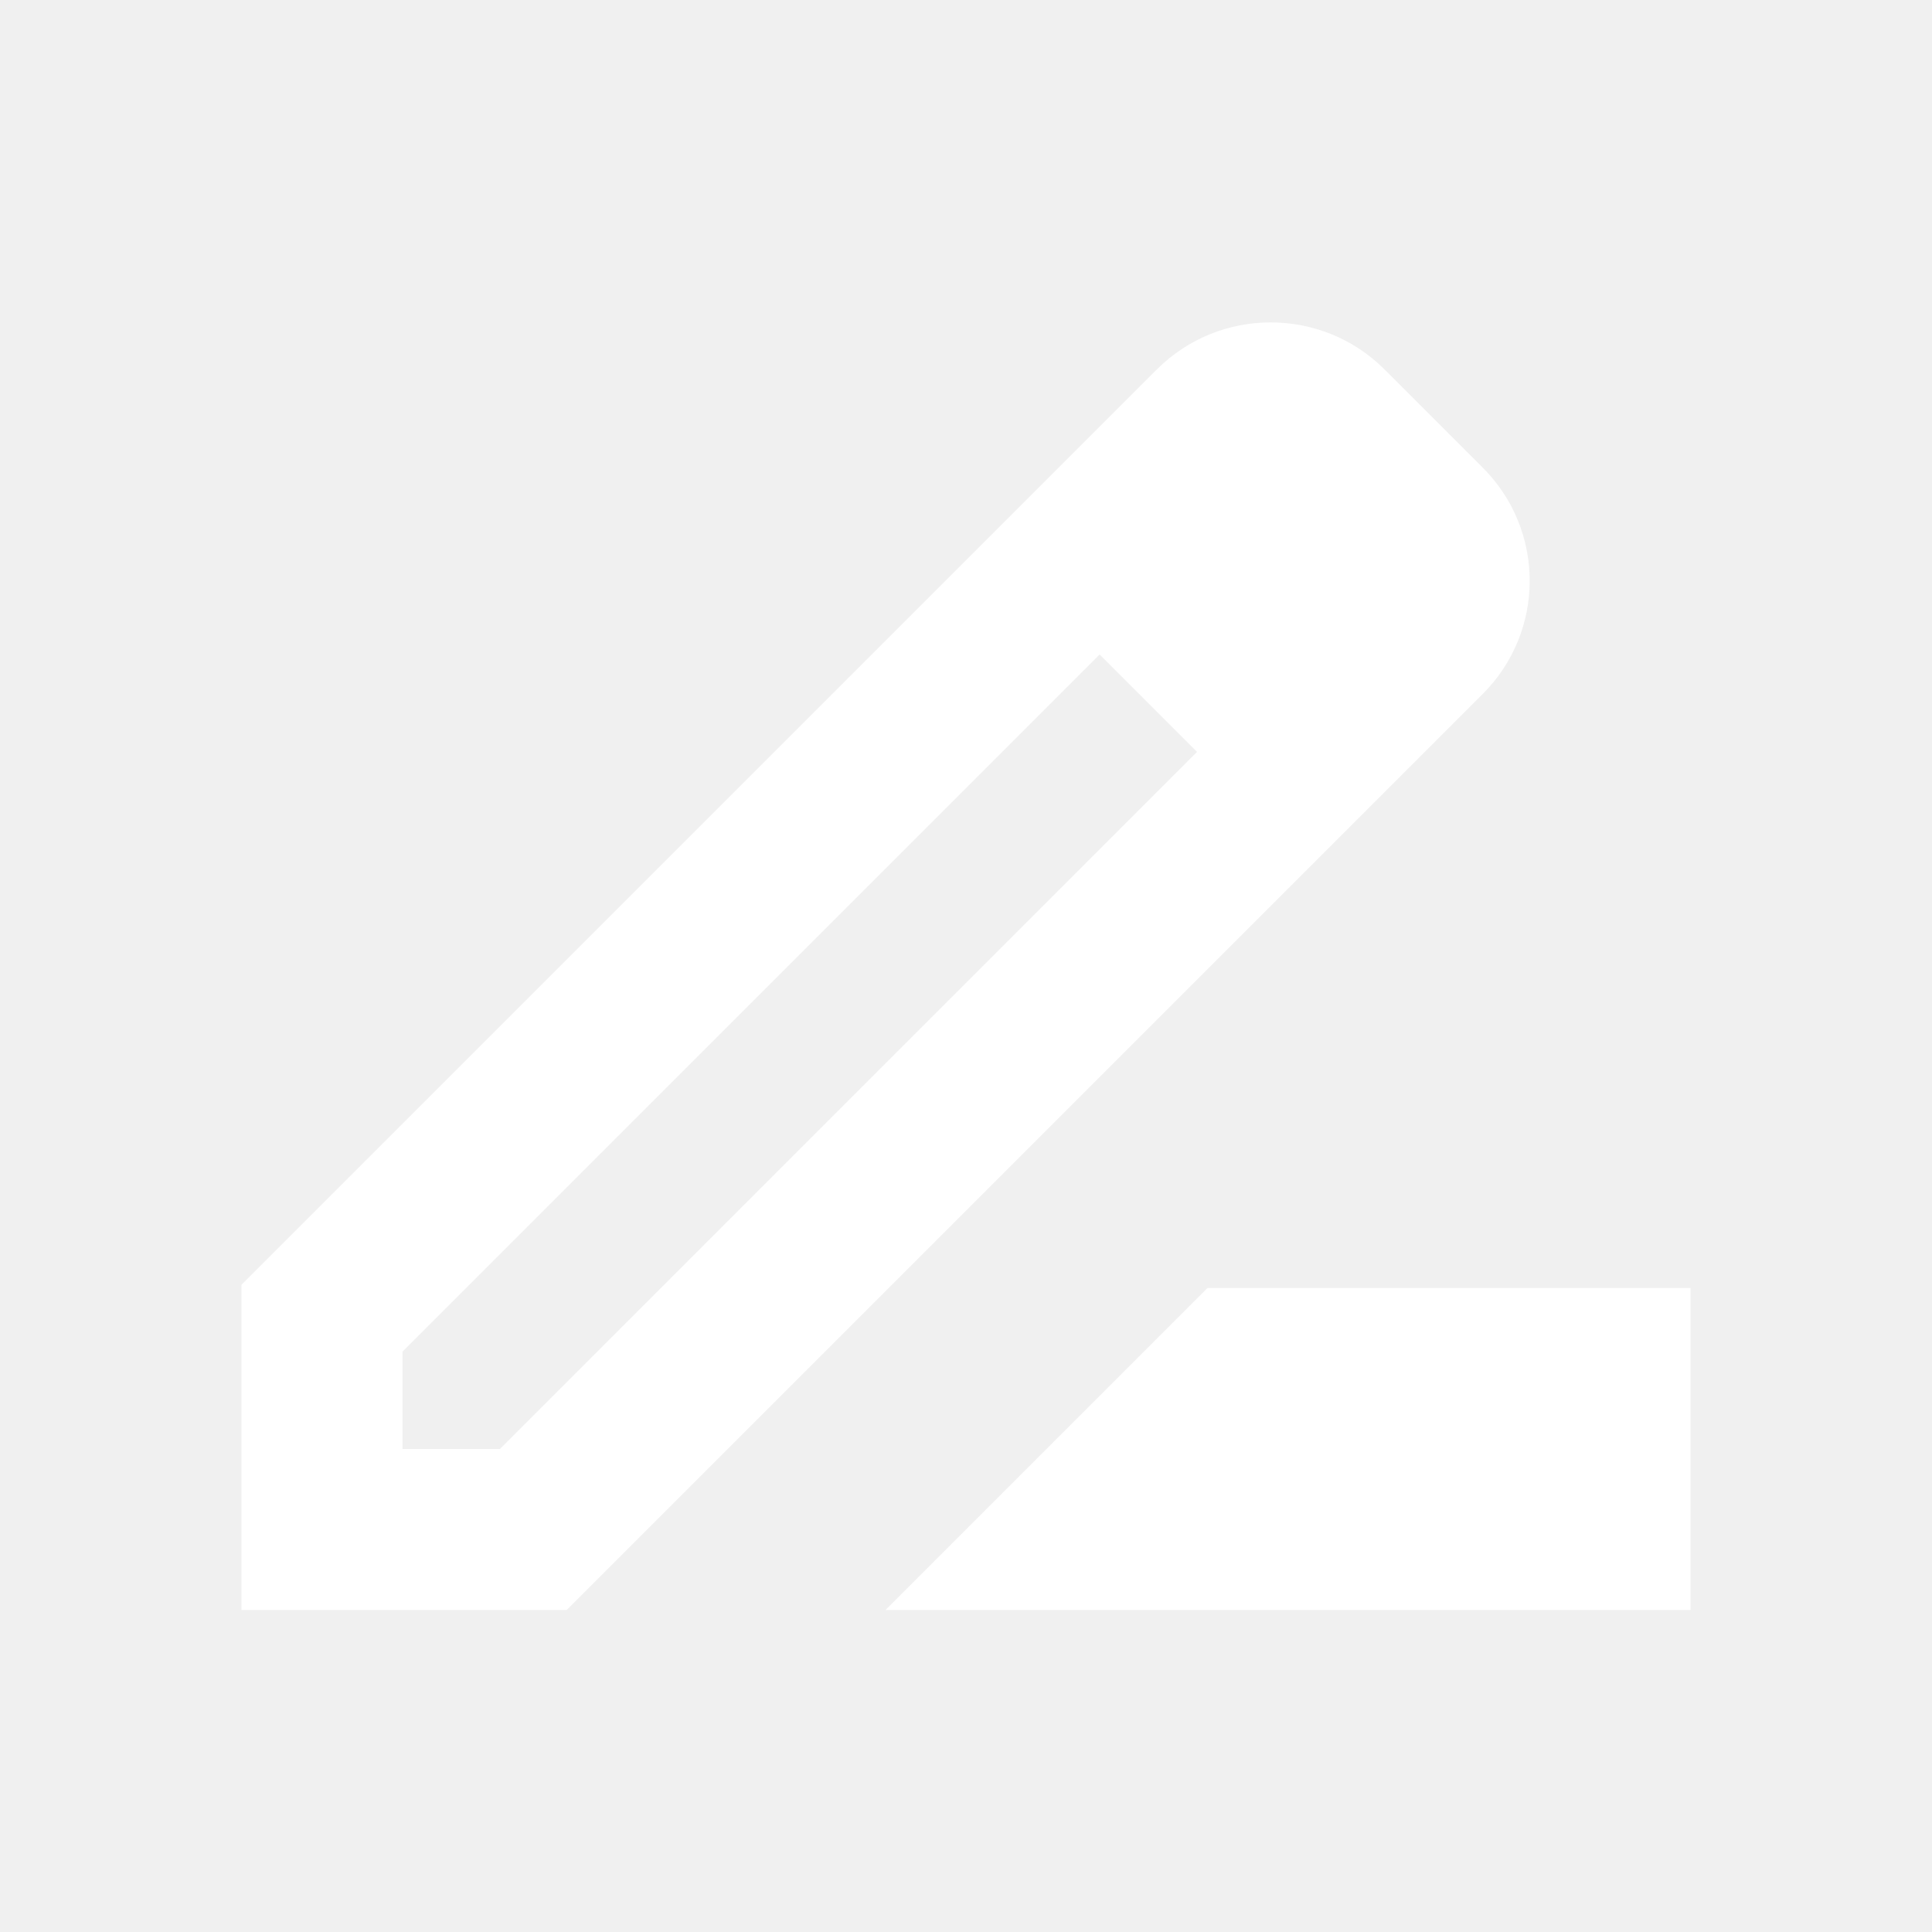
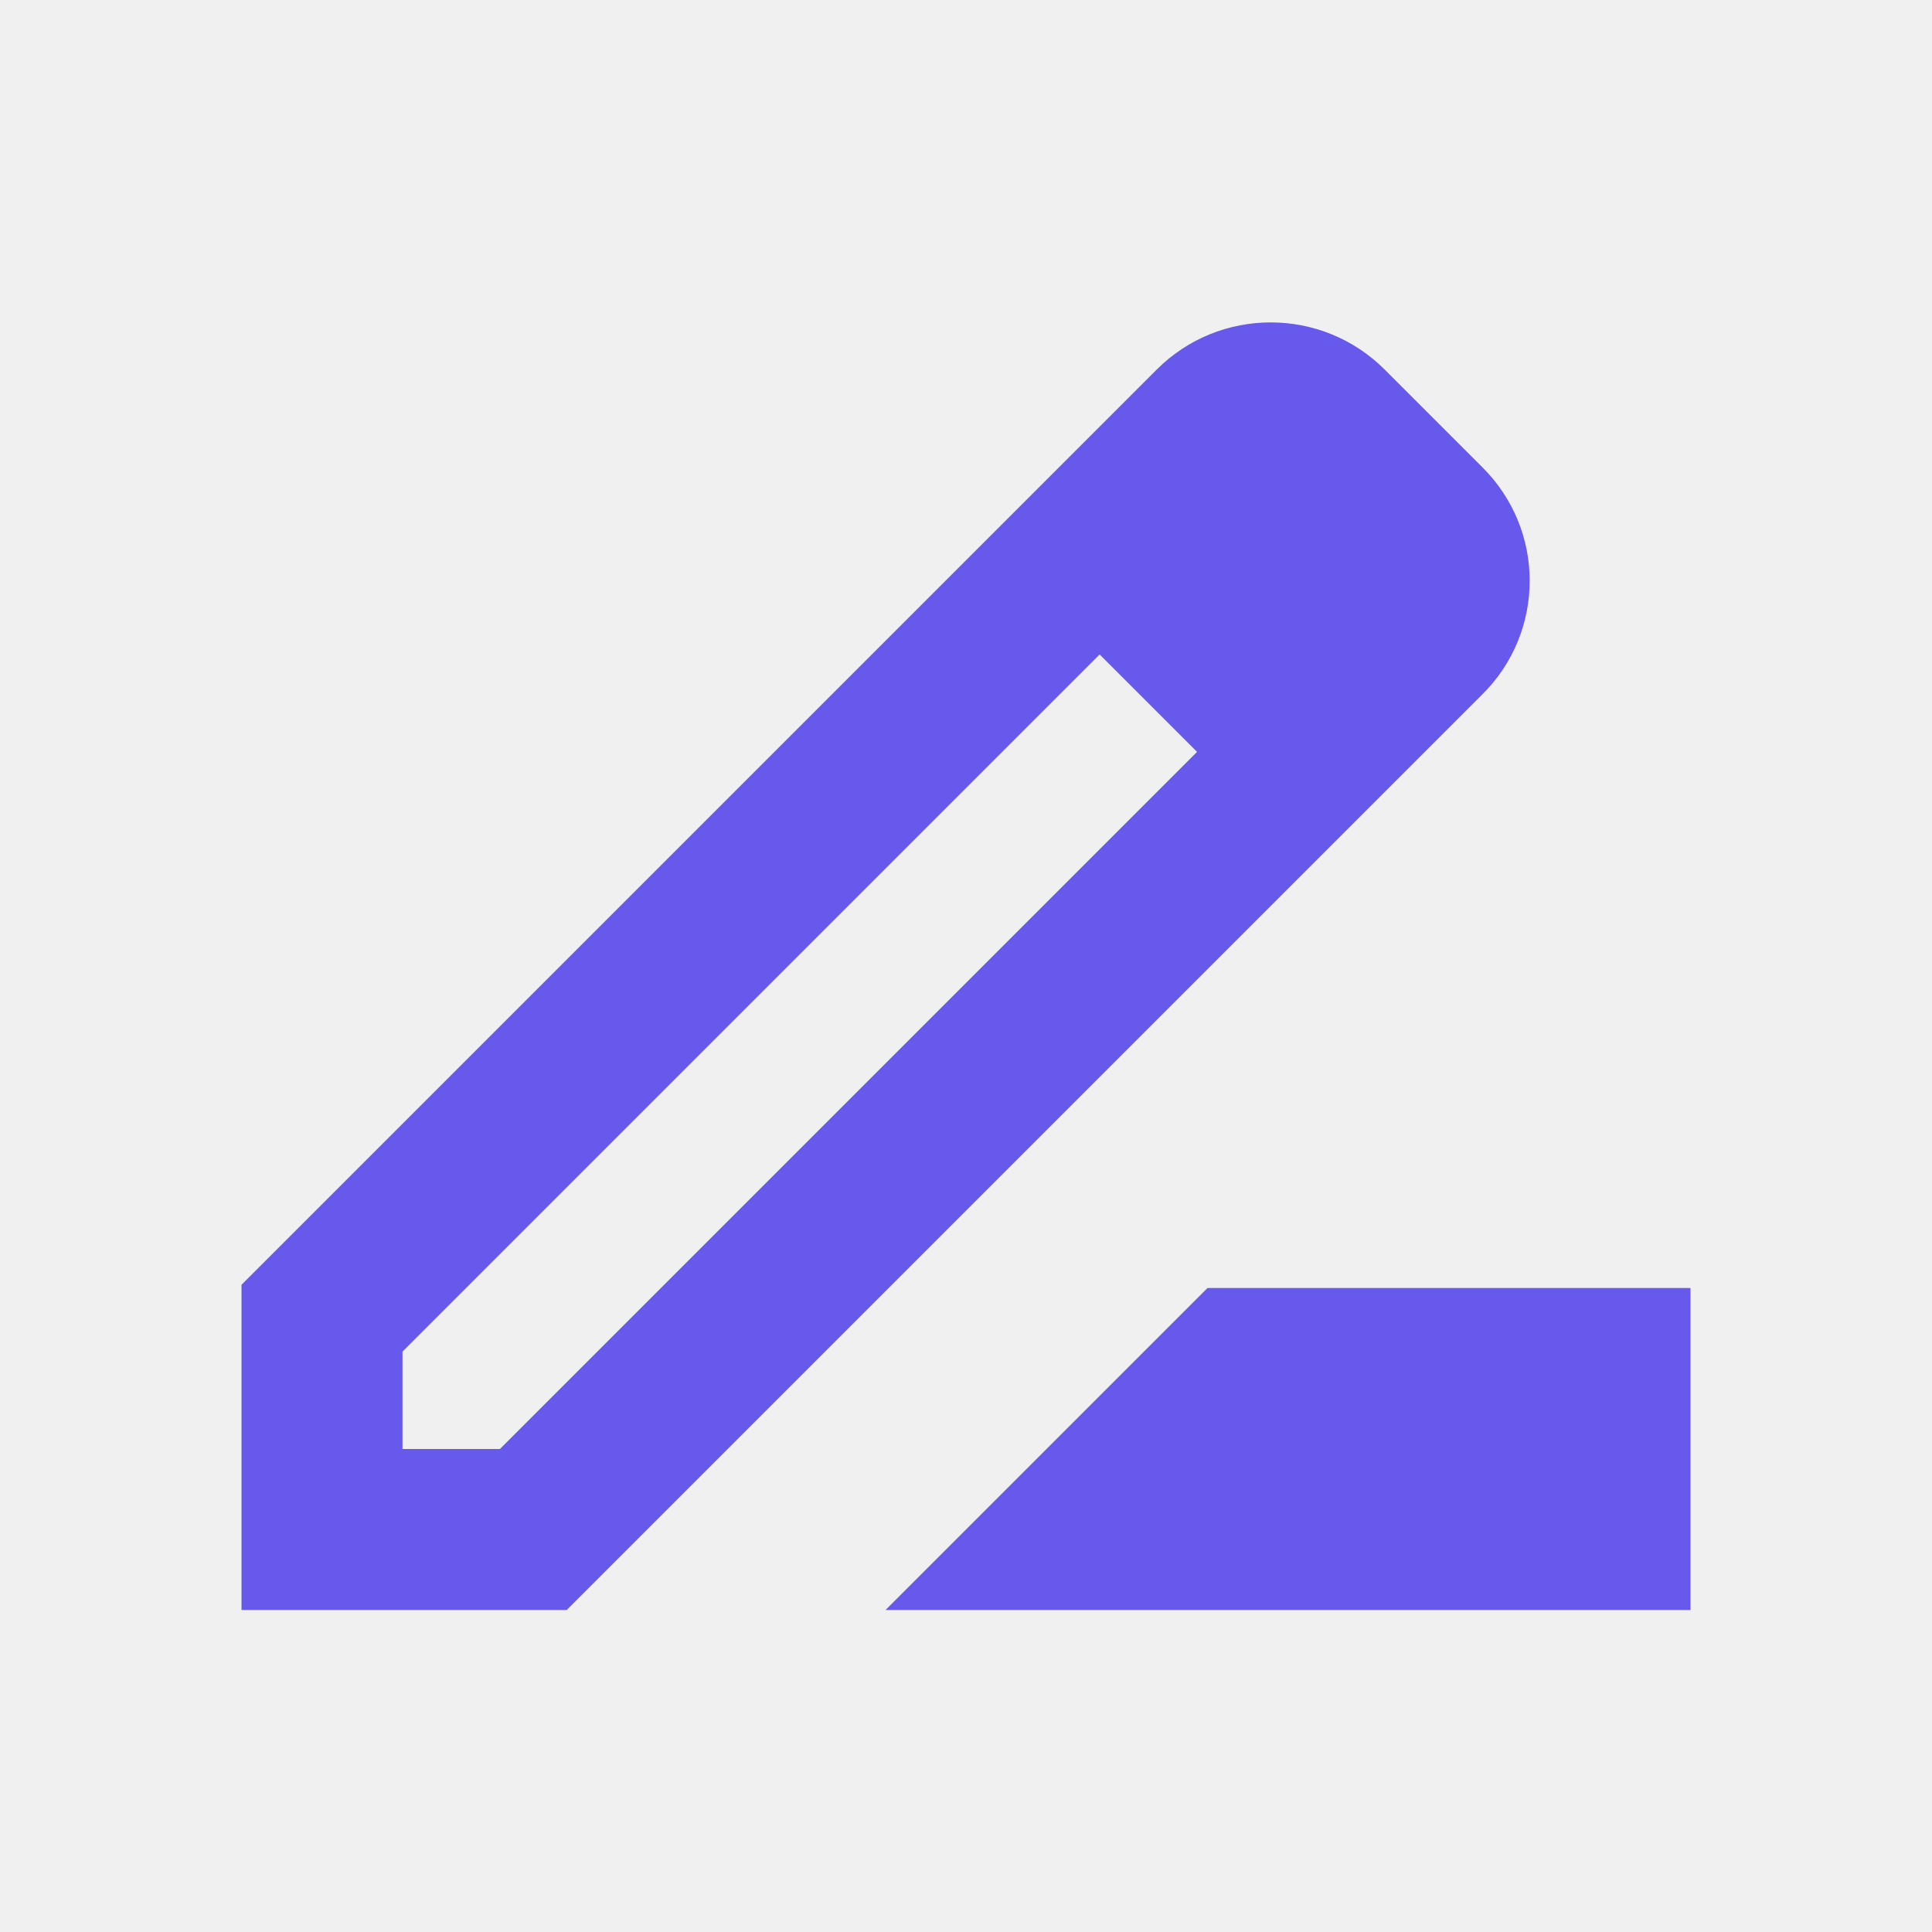
- <svg xmlns="http://www.w3.org/2000/svg" height="24px" viewBox="0 0 24 24" width="24px" fill="#FFFFFF">
+ <svg xmlns="http://www.w3.org/2000/svg" height="24px" viewBox="0 0 24 24" width="24px" fill="#6659EB">
  <path d="M0 0h24v24H0z" fill="none" />
  <path d="M18.41 5.8L17.2 4.59c-.78-.78-2.05-.78-2.83 0l-2.68 2.68L3 15.96V20h4.04l8.74-8.74 2.63-2.63c.79-.78.79-2.05 0-2.83zM6.21 18H5v-1.21l8.66-8.66 1.21 1.21L6.21 18zM11 20l4-4h6v4H11z" />
</svg>
